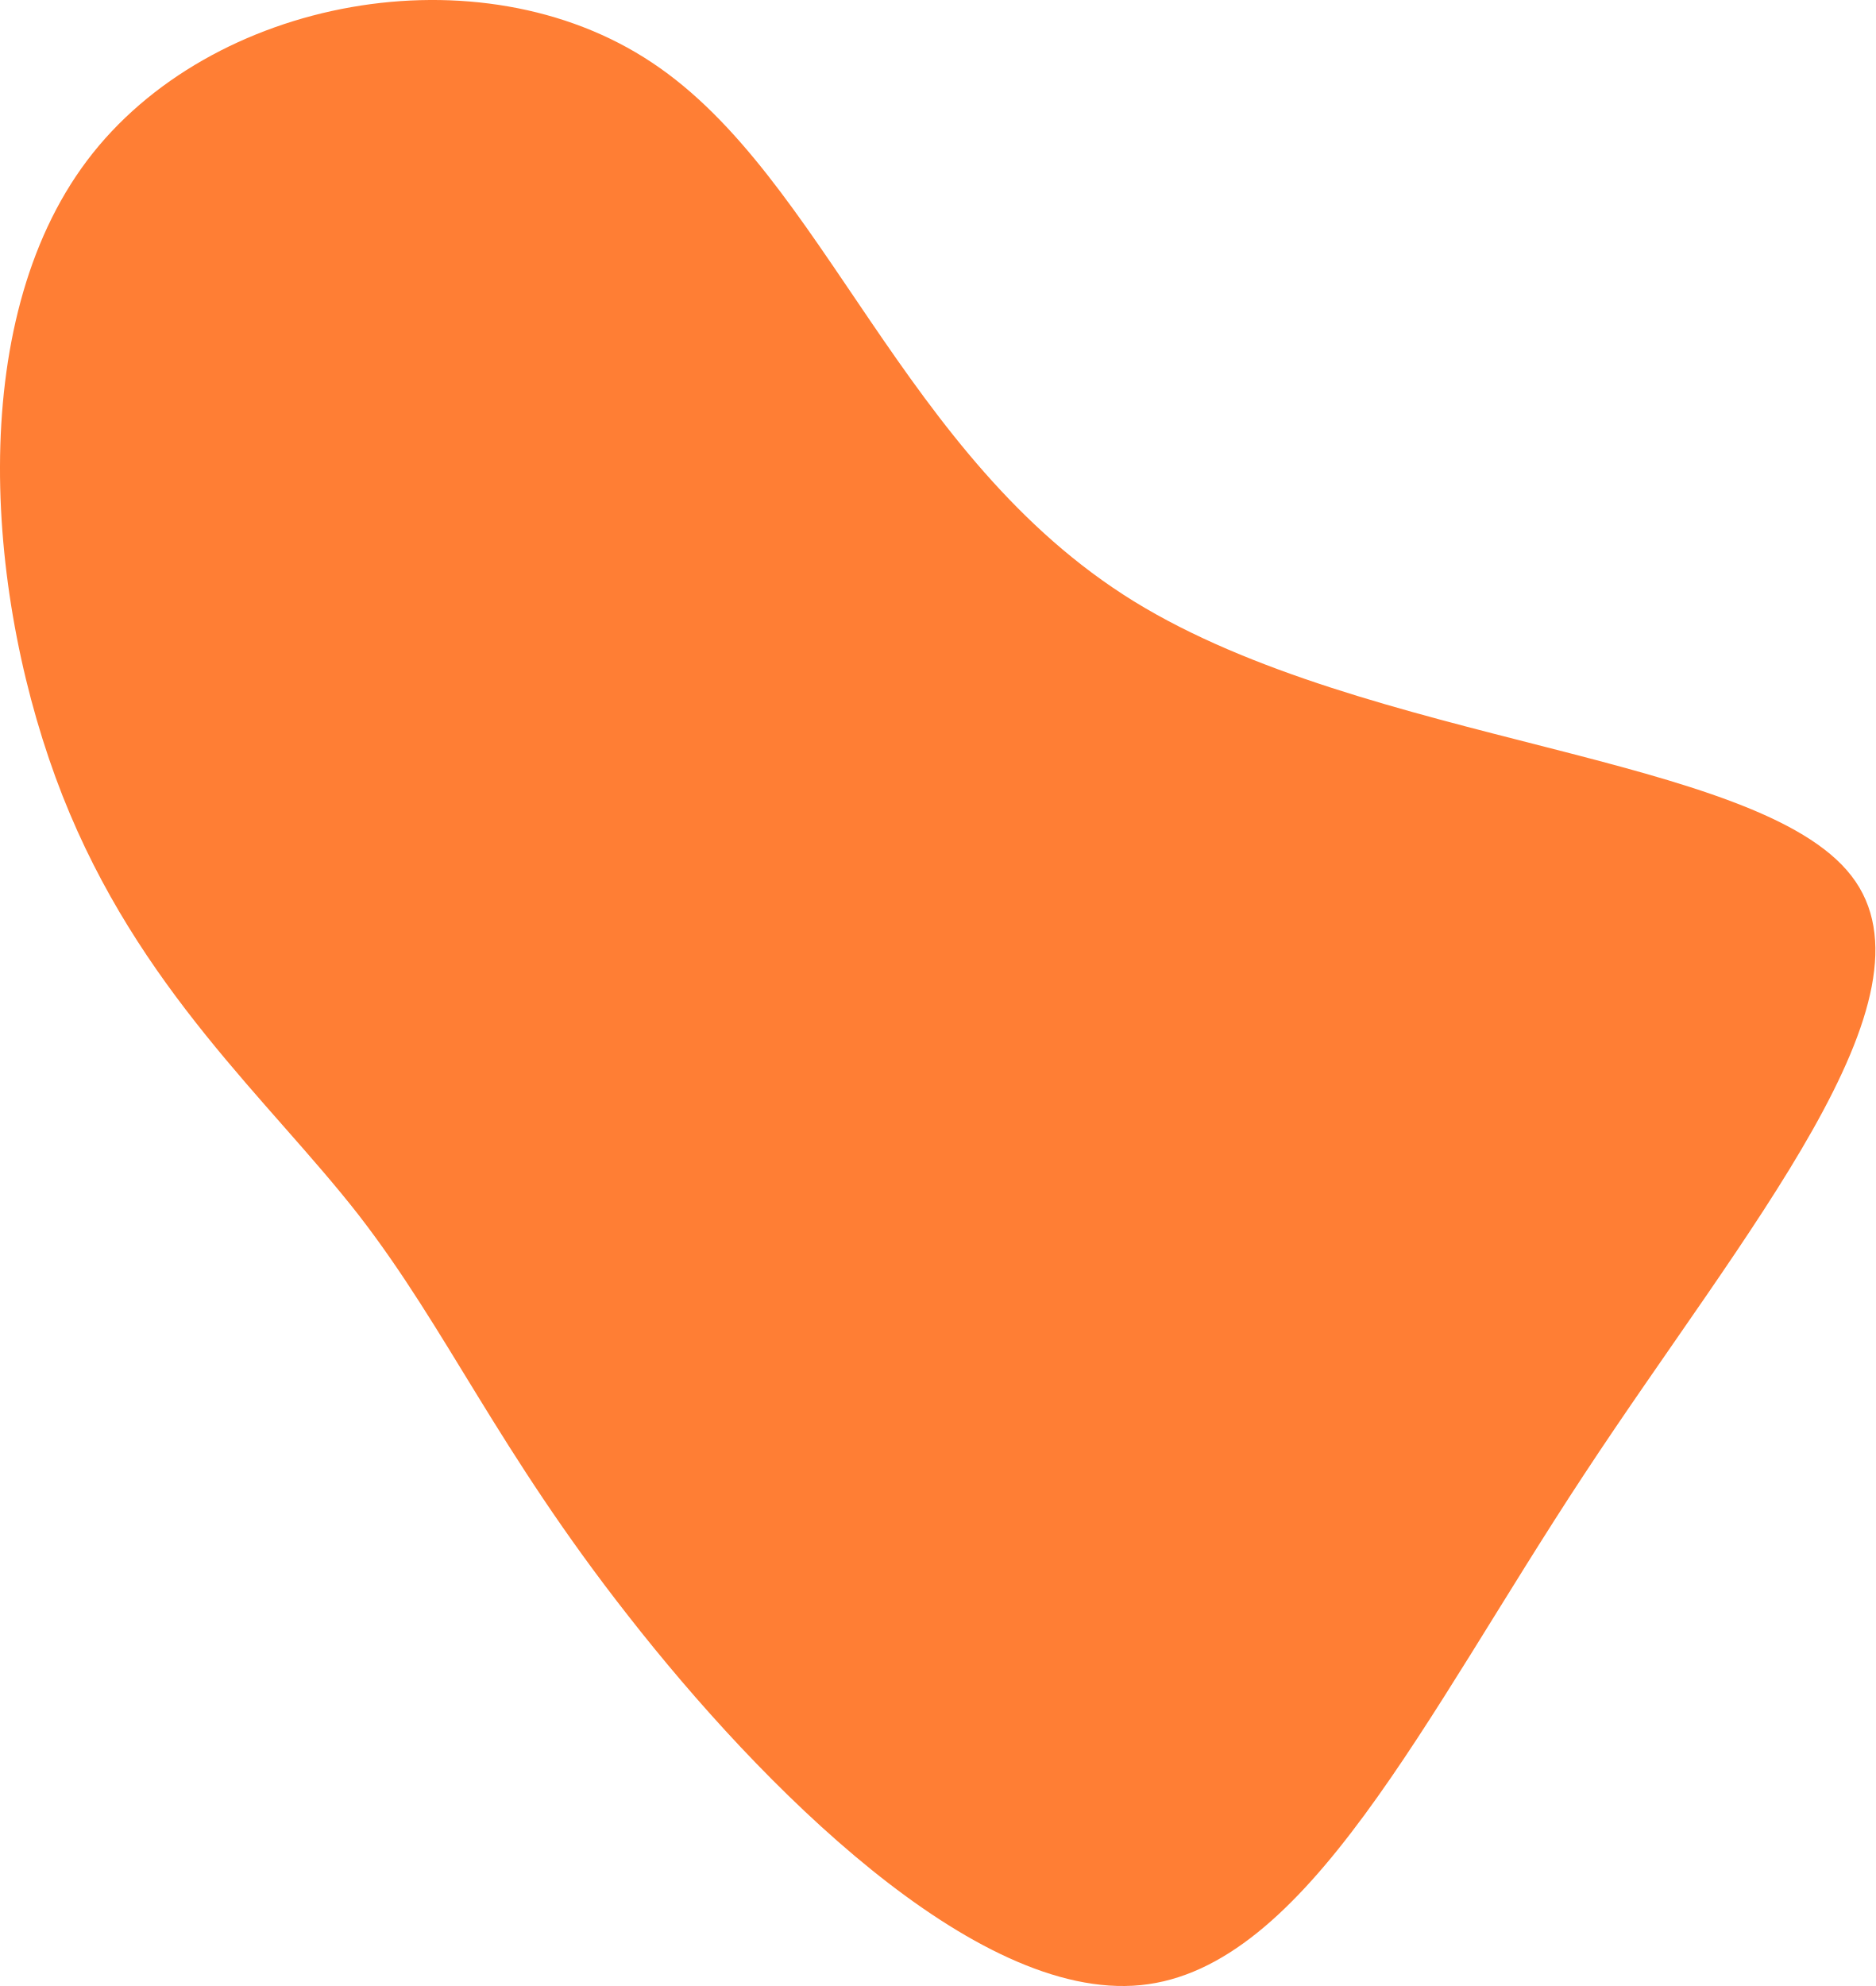
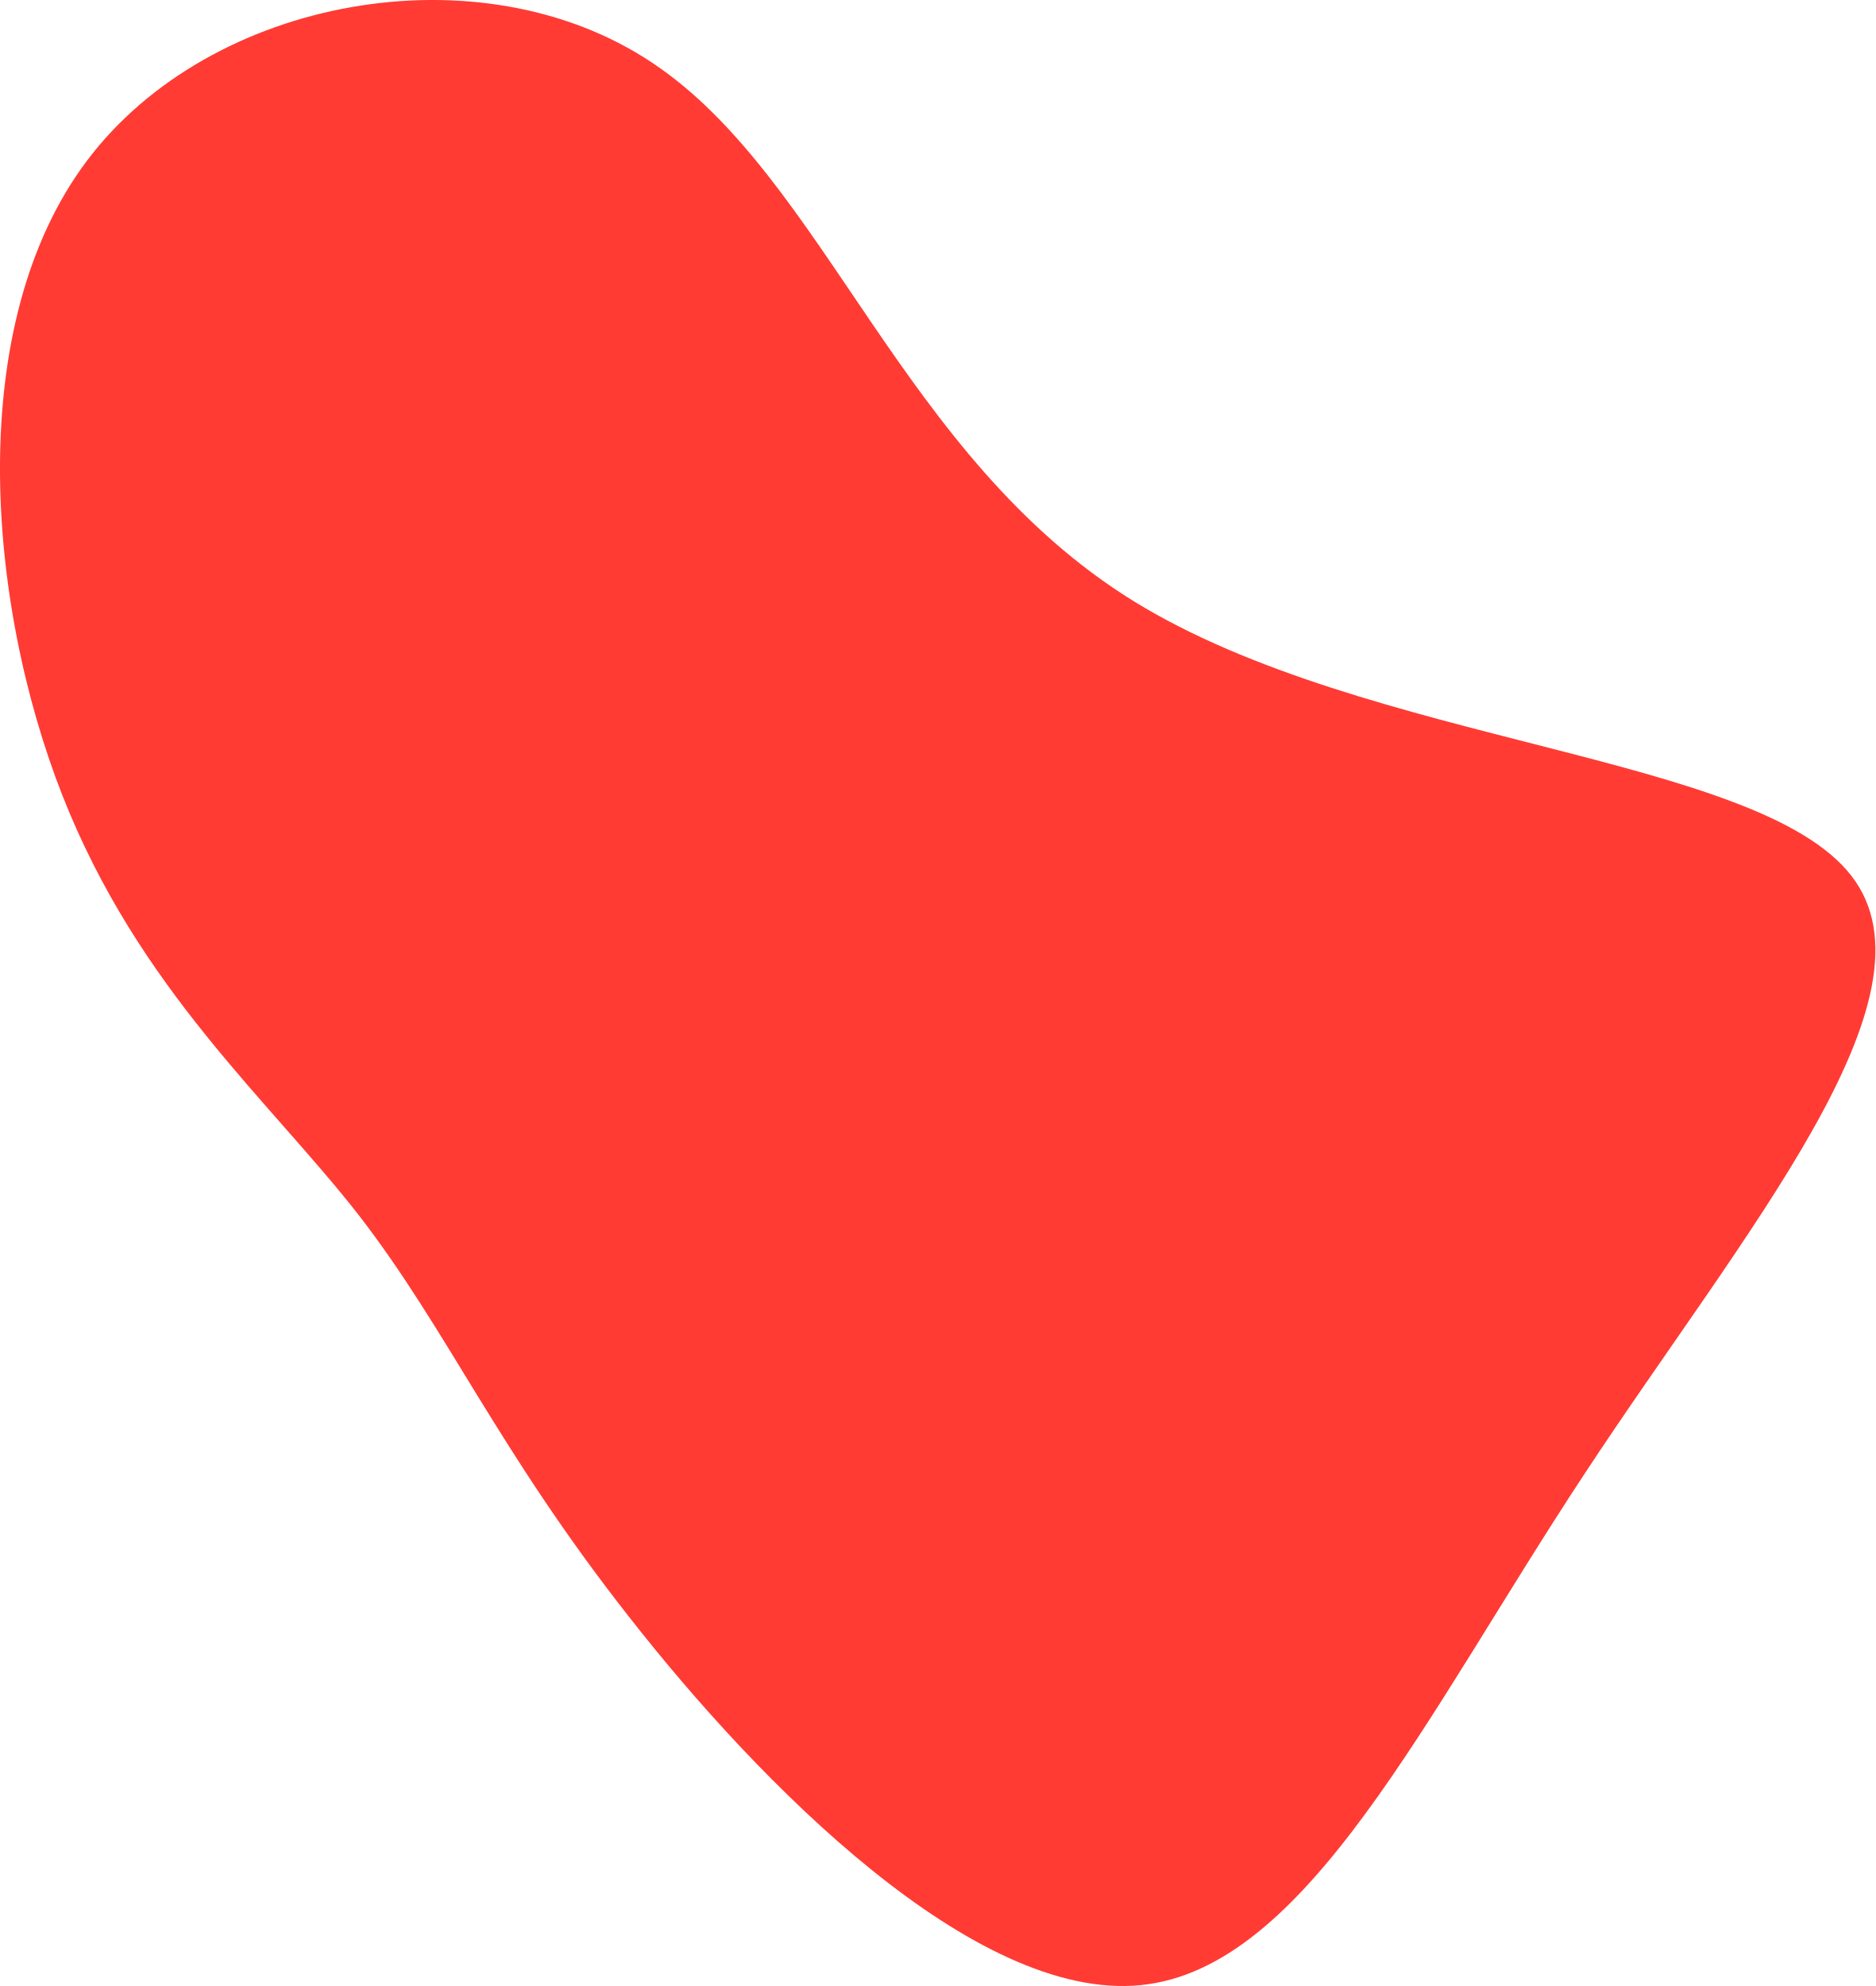
<svg xmlns="http://www.w3.org/2000/svg" id="visual" version="1.1" viewBox="301.45 142.72 297.1 314.56">
  <g transform="translate(420.0497 302.5425)">
-     <path d="M61 -64.6C98 -41.8 159.8 -40.4 174.7 -21.1C189.6 -1.9 157.6 35.3 132.3 73.8C107 112.2 88.4 152 62.1 154.6C35.8 157.2 1.8 122.8 -19 96.2C-39.9 69.6 -47.7 50.8 -61.8 32.6C-76 14.4 -96.6 -3.1 -108.7 -33.8C-120.8 -64.6 -124.3 -108.5 -104.8 -134.4C-85.3 -160.3 -42.6 -168.1 -15.3 -149.9C12.1 -131.7 24.1 -87.4 61 -64.6" fill="#ff7e34" />
+     <path d="M61 -64.6C98 -41.8 159.8 -40.4 174.7 -21.1C189.6 -1.9 157.6 35.3 132.3 73.8C107 112.2 88.4 152 62.1 154.6C35.8 157.2 1.8 122.8 -19 96.2C-39.9 69.6 -47.7 50.8 -61.8 32.6C-76 14.4 -96.6 -3.1 -108.7 -33.8C-120.8 -64.6 -124.3 -108.5 -104.8 -134.4C-85.3 -160.3 -42.6 -168.1 -15.3 -149.9C12.1 -131.7 24.1 -87.4 61 -64.6" fill="#ff3b34" />
  </g>
</svg>
